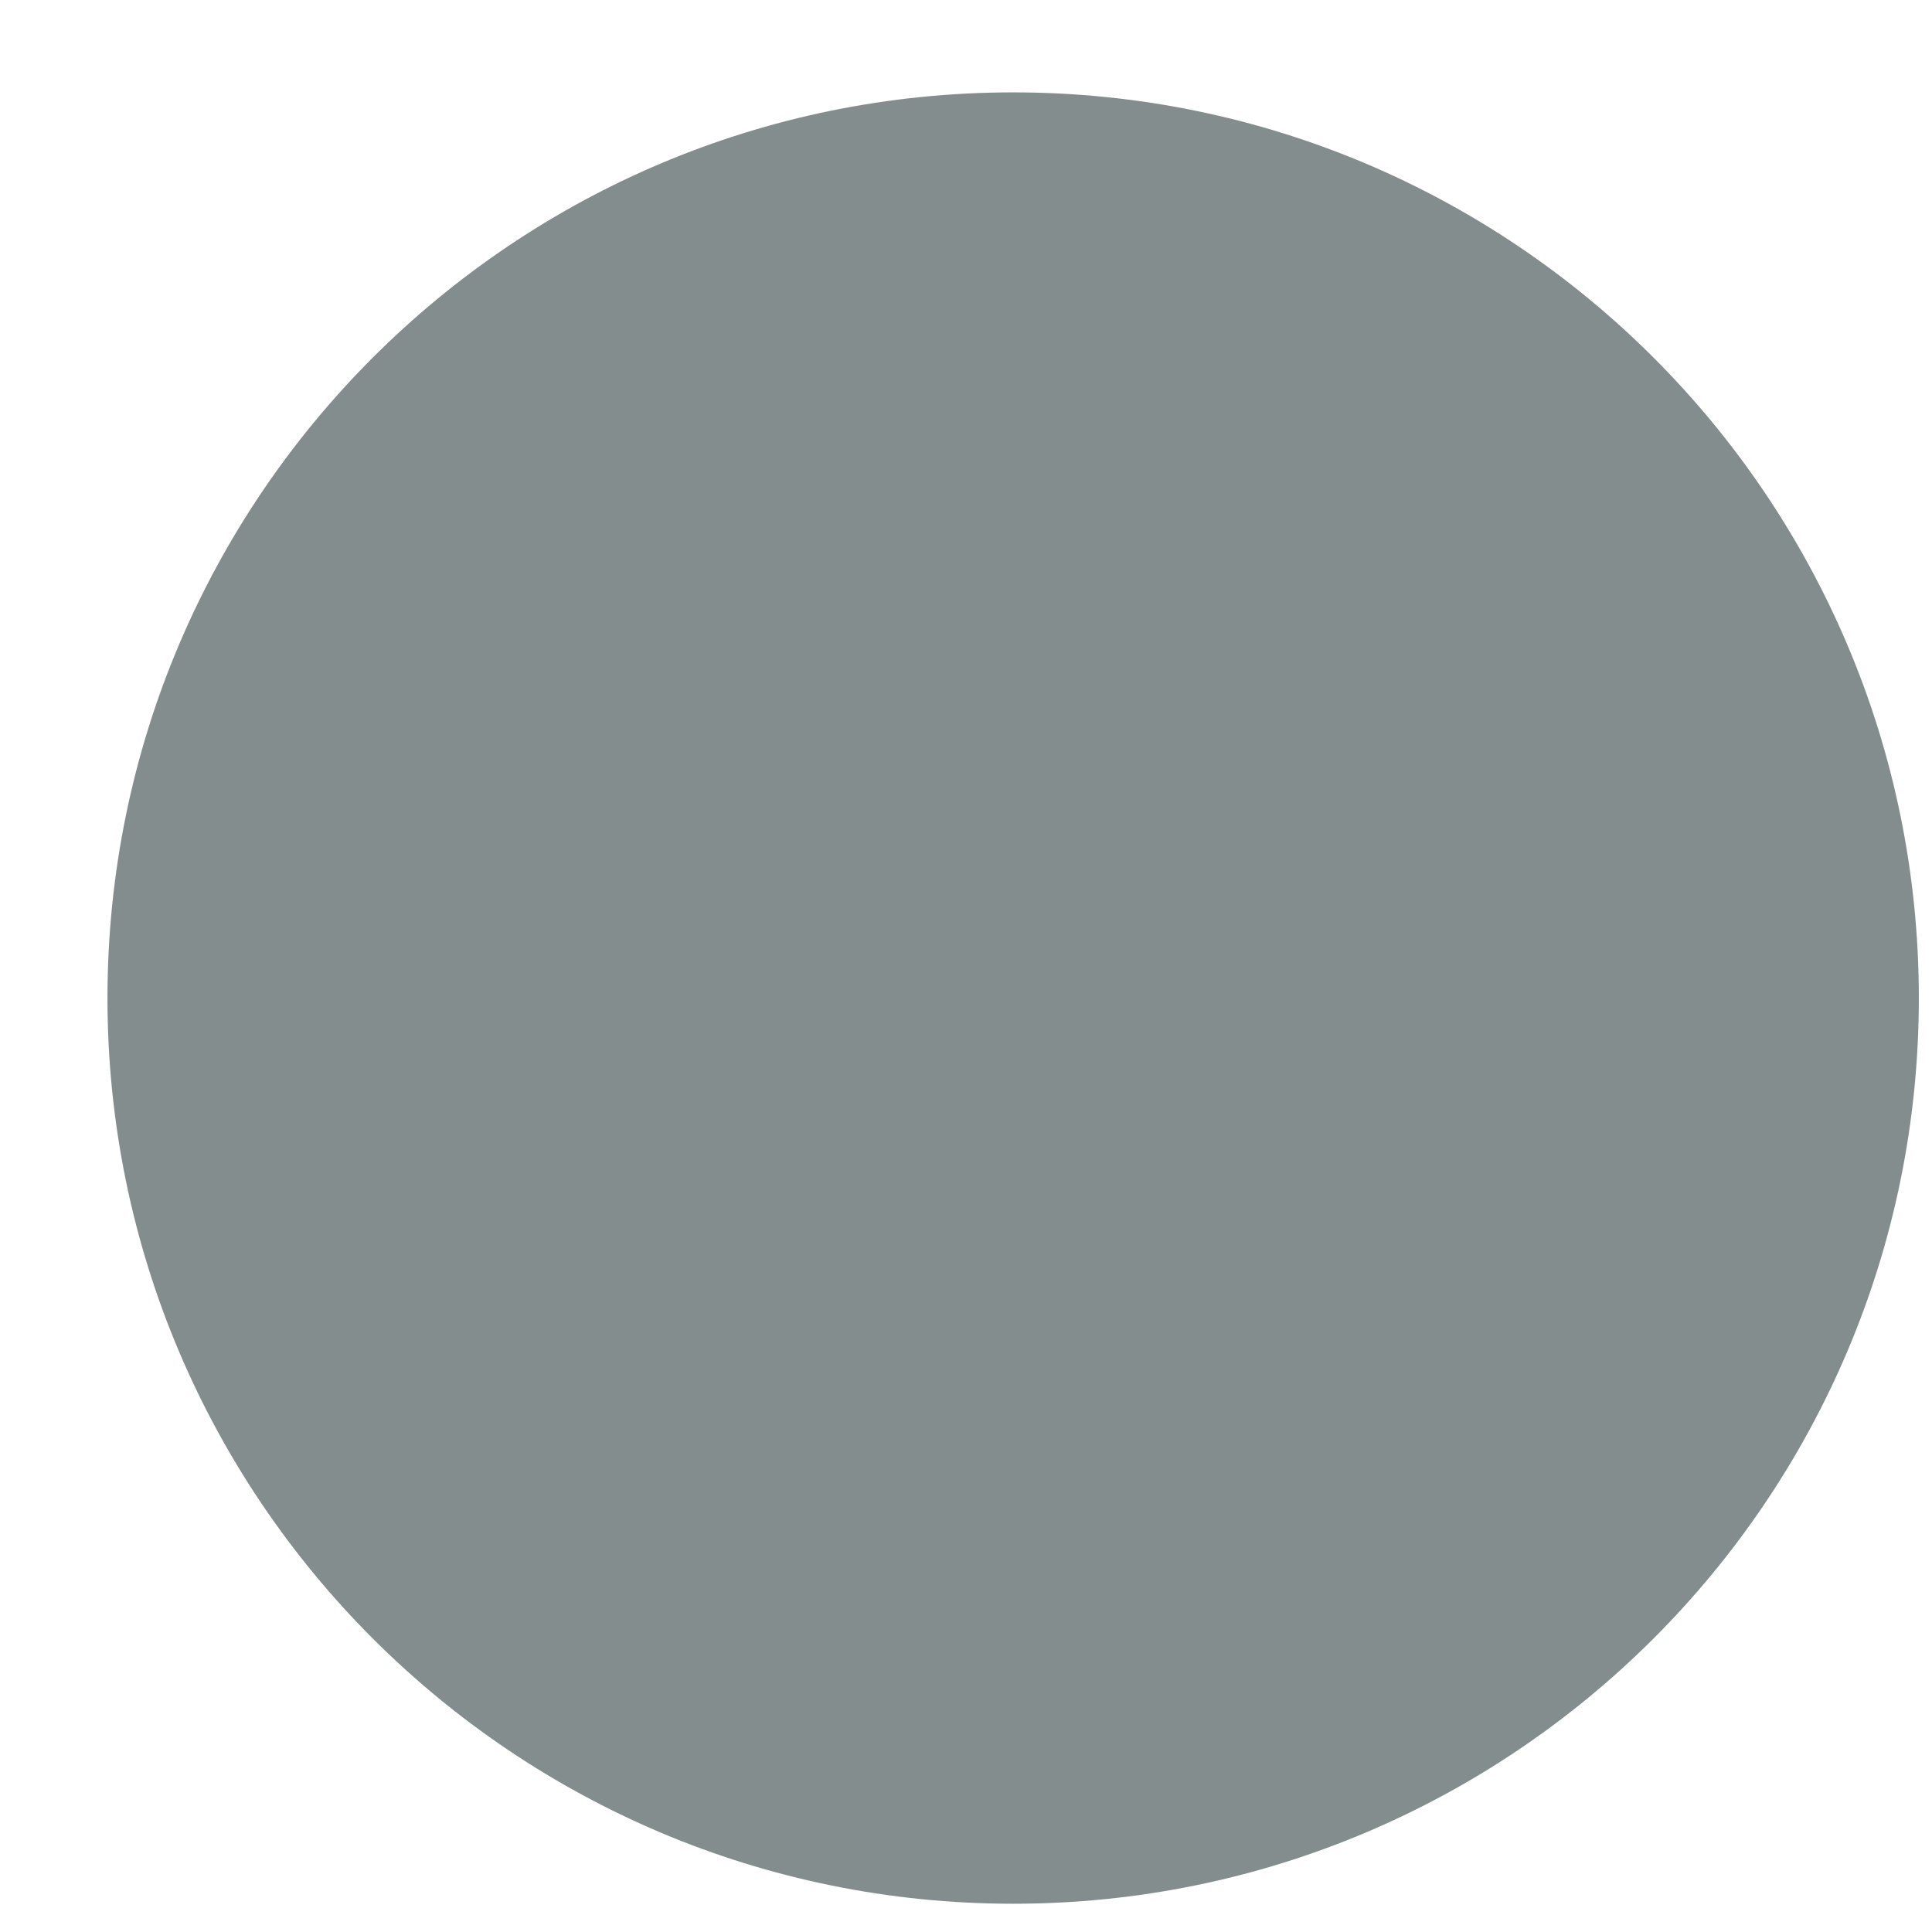
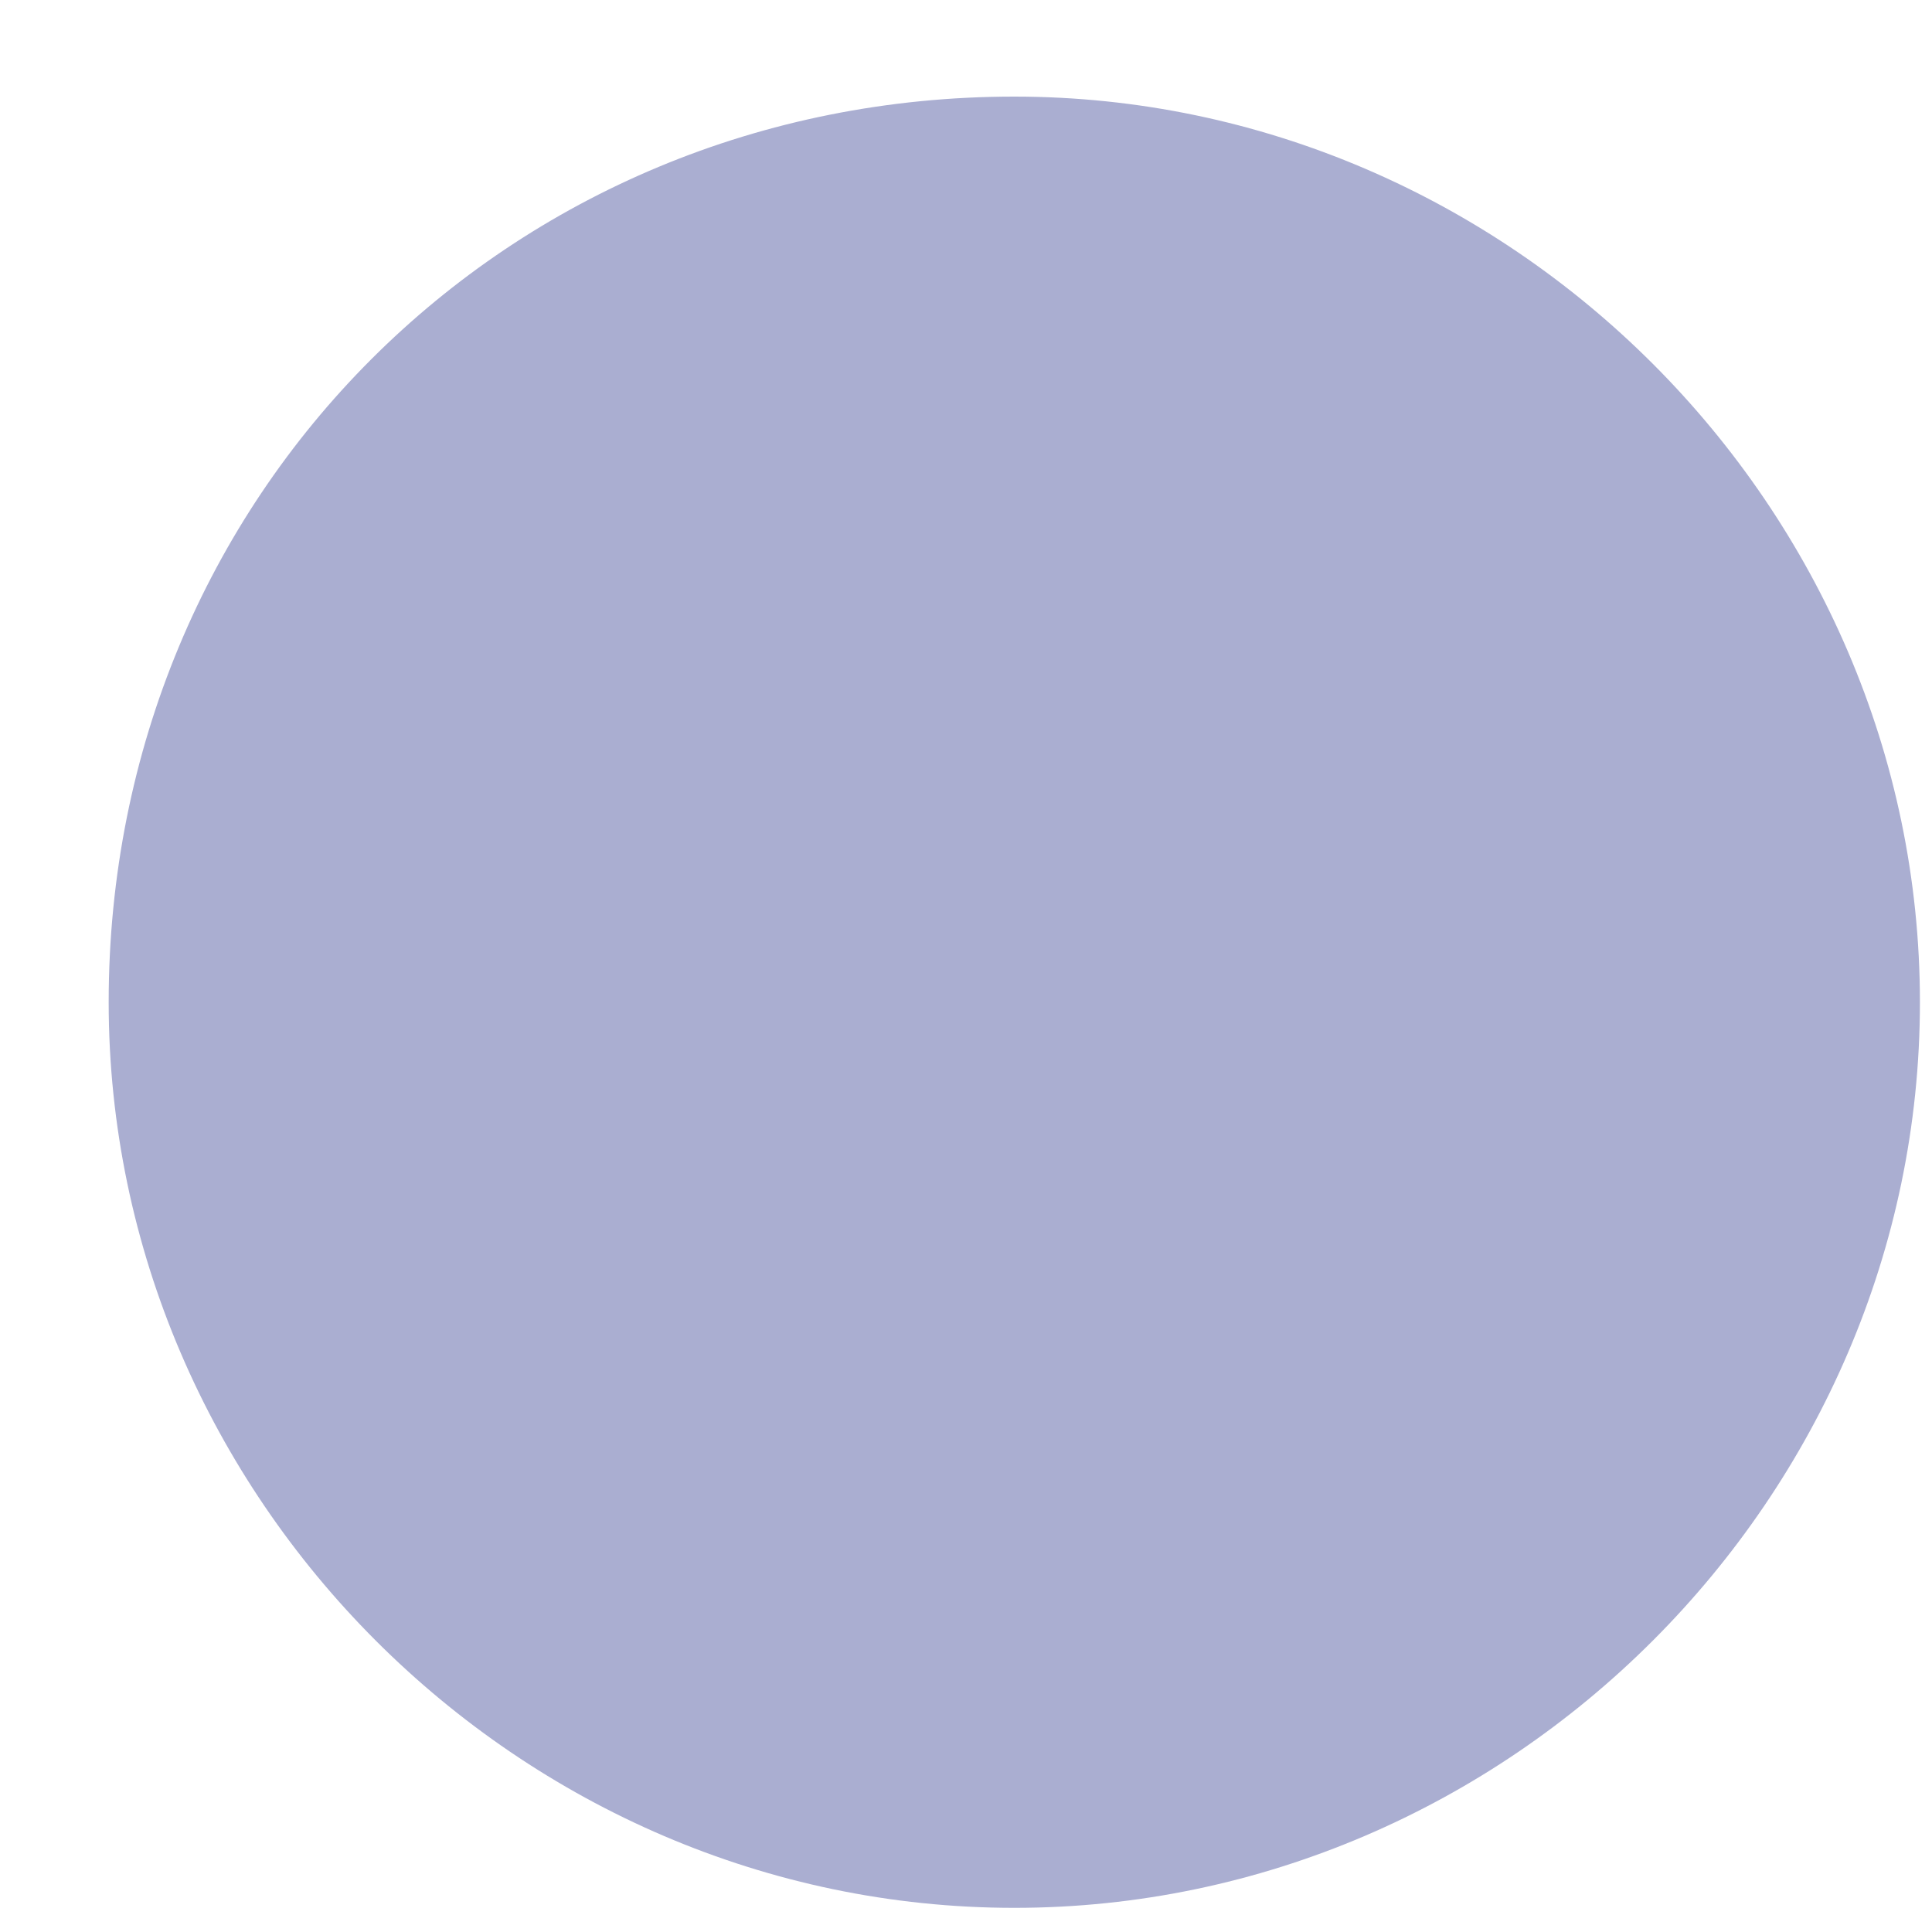
- <svg xmlns="http://www.w3.org/2000/svg" width="16px" height="16px">
-   <path fill-rule="evenodd" fill="rgb(132, 141, 141)" d="M8.391,0.765 C12.533,0.765 15.891,4.123 15.891,8.266 C15.891,12.408 12.533,15.766 8.391,15.766 C4.248,15.766 0.890,12.408 0.890,8.266 C0.890,4.123 4.248,0.765 8.391,0.765 Z" />
+ <svg xmlns="http://www.w3.org/2000/svg" version="1.1" id="Layer_1" x="0px" y="0px" viewBox="0 0 16 16" style="enable-background:new 0 0 16 16;" xml:space="preserve">
+   <style type="text/css">
+ 	.st0{fill:#AAAED1;}
+ </style>
+   <path class="st0" d="M8.4,0.8c4.1,0,7.5,3.4,7.5,7.5c0,4.1-3.4,7.5-7.5,7.5c-4.1,0-7.5-3.4-7.5-7.5C0.9,4.1,4.2,0.8,8.4,0.8z" />
</svg>
